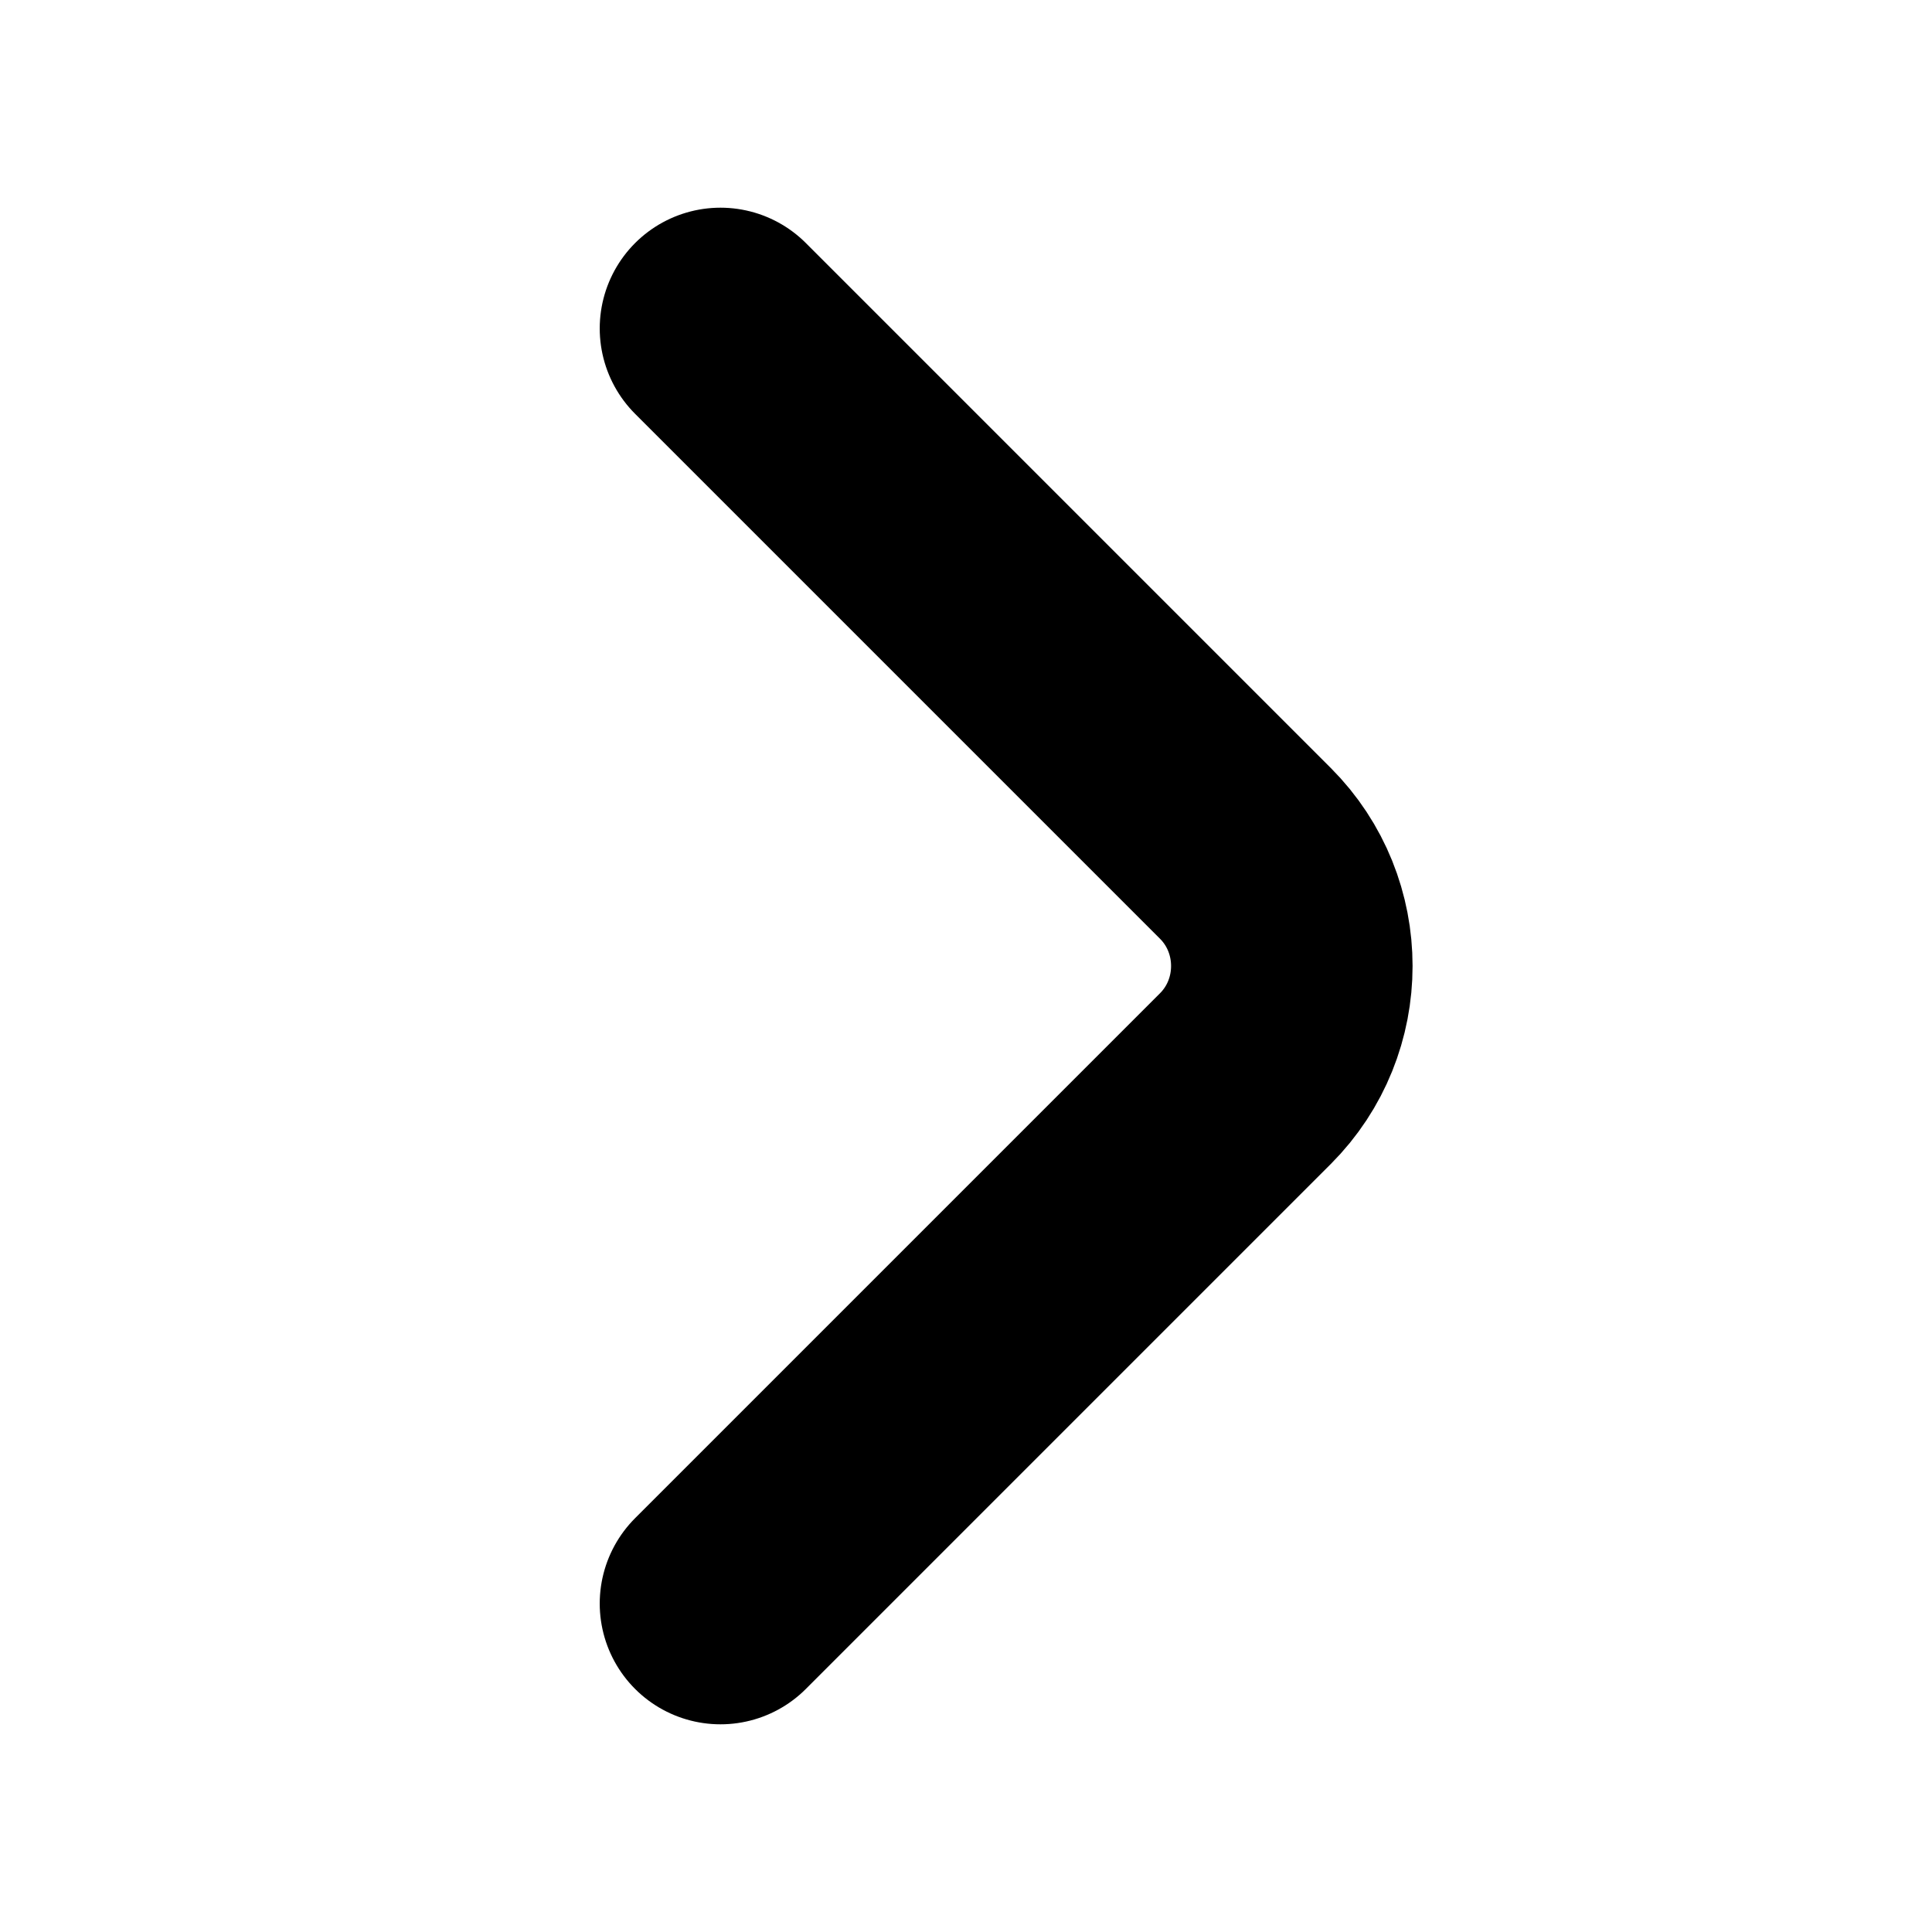
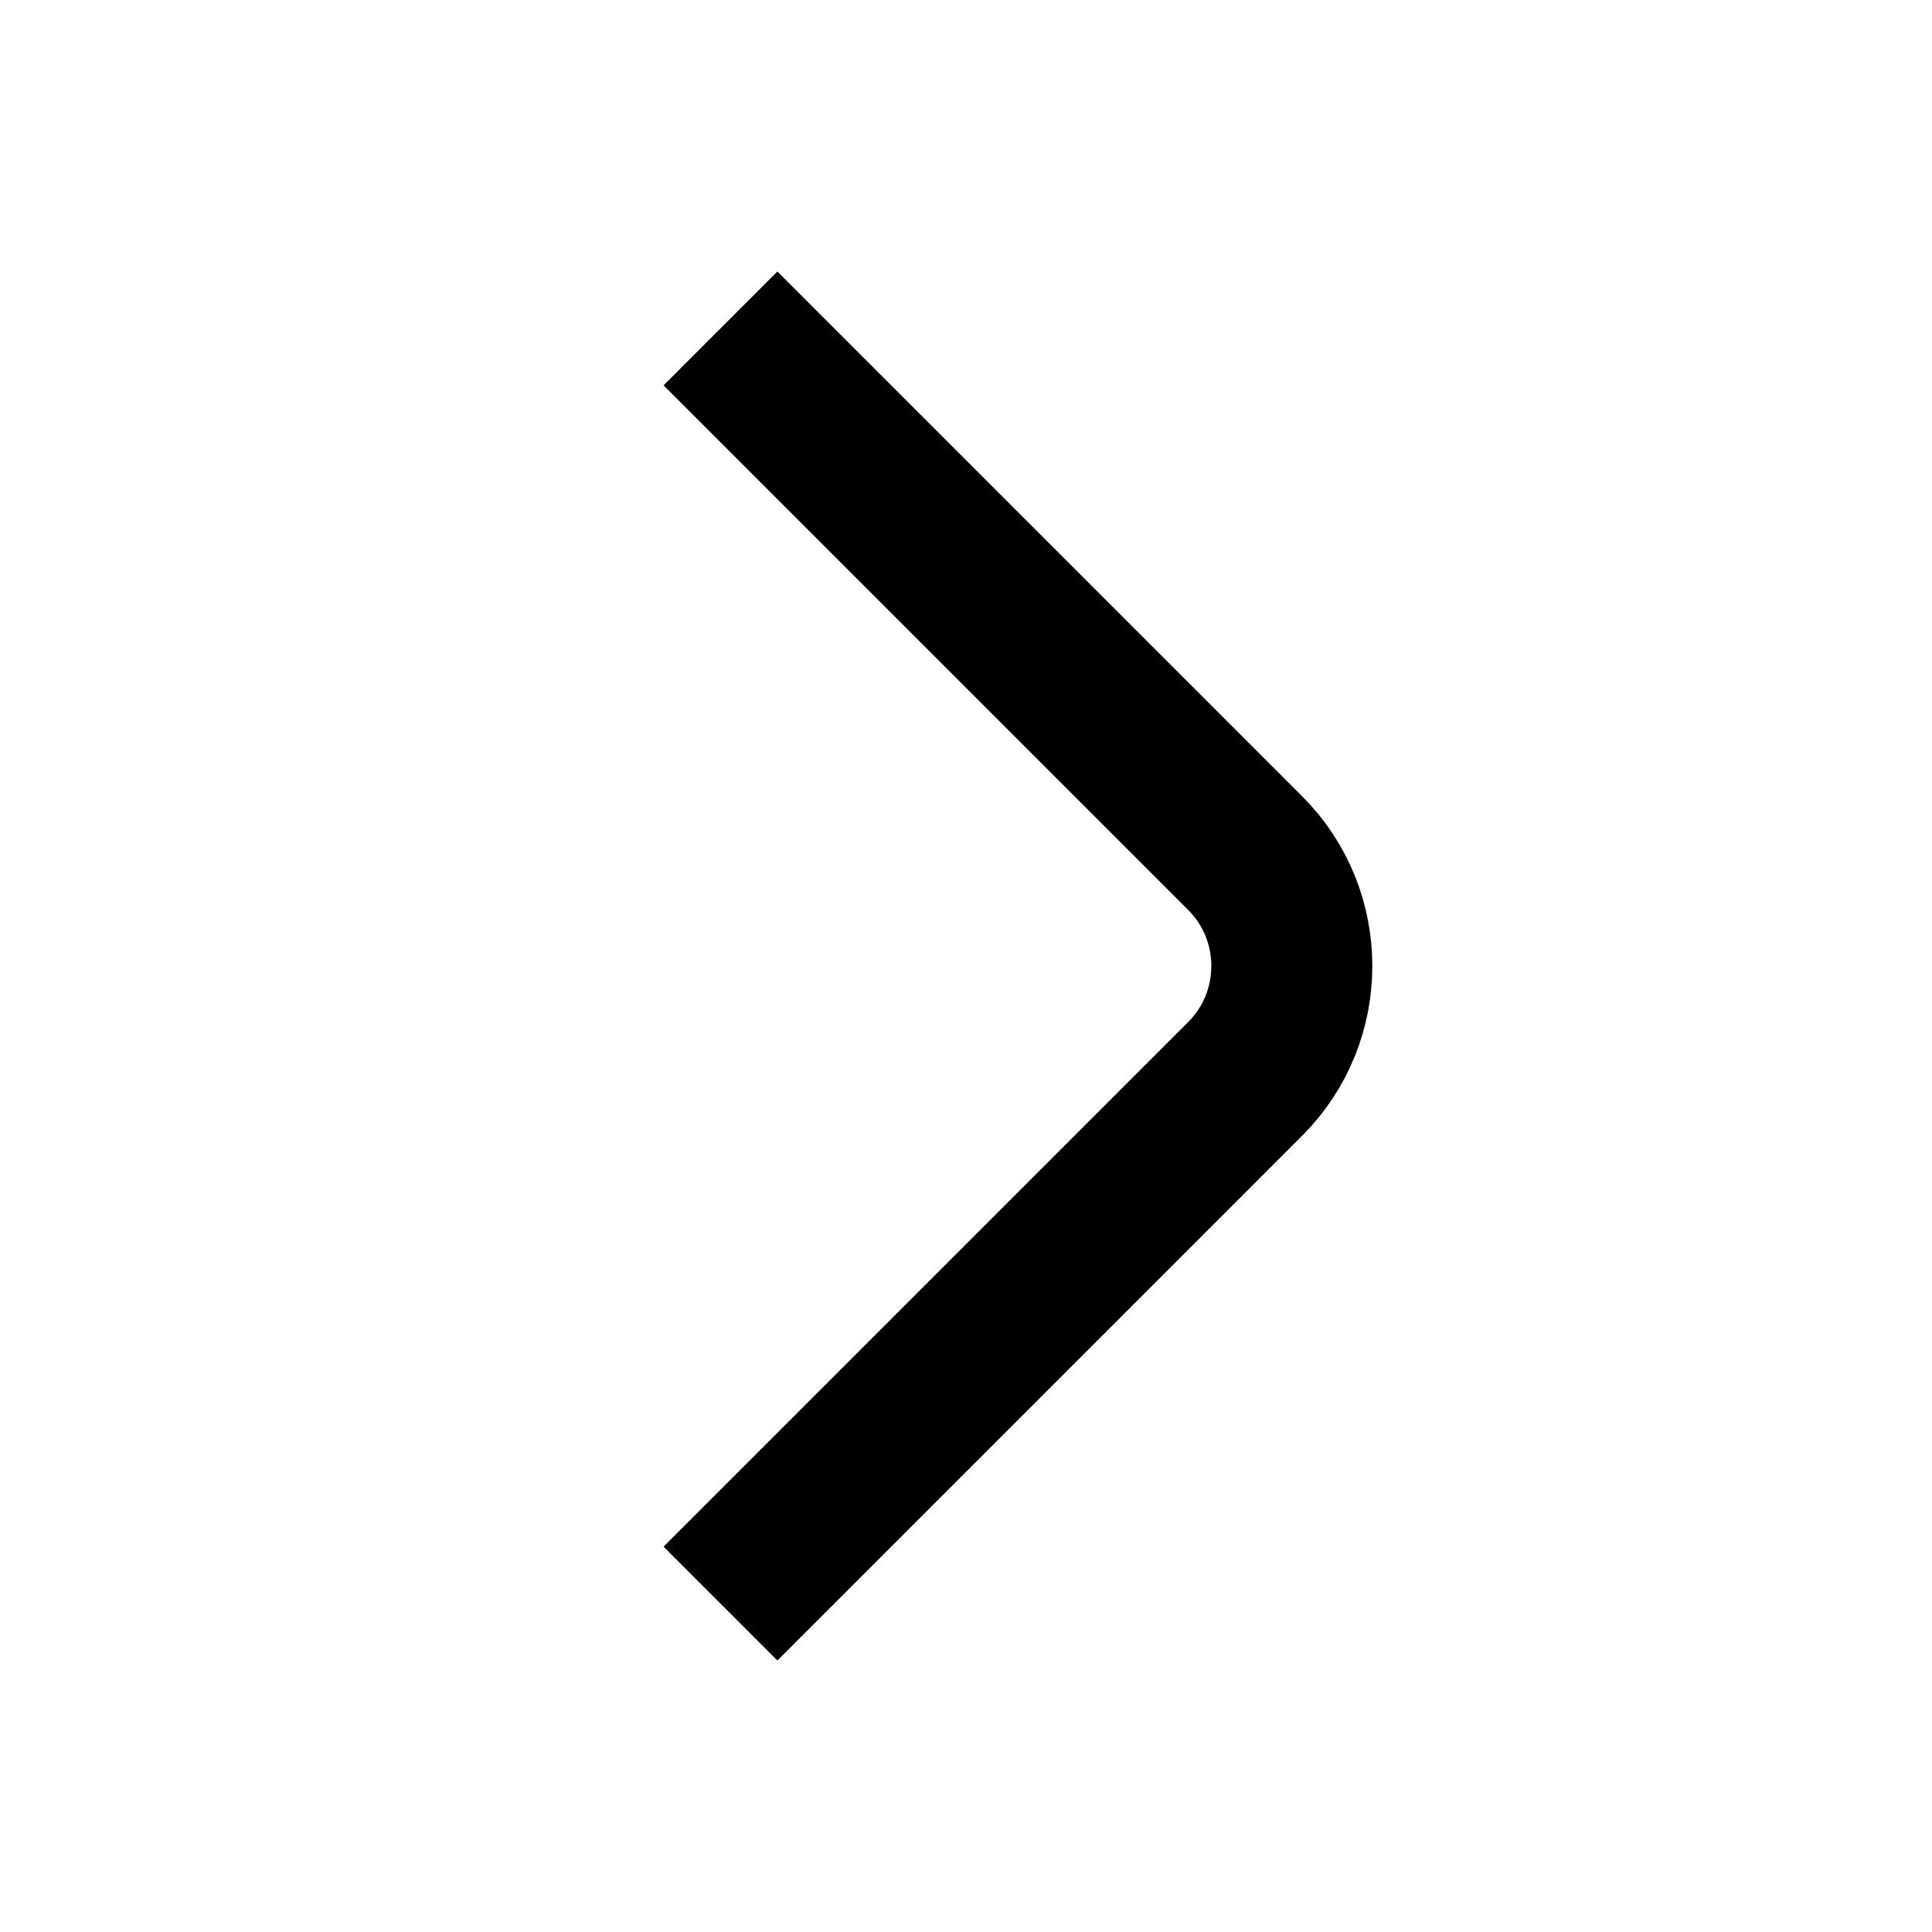
<svg xmlns="http://www.w3.org/2000/svg" width="12" height="12" viewBox="0 0 12 12" fill="none">
-   <path d="M4.475 9.96L7.735 6.7C8.12 6.315 8.12 5.685 7.735 5.3L4.475 2.04" stroke="black" stroke-width="1.5" stroke-miterlimit="10" stroke-linecap="round" stroke-linejoin="round" />
+   <path d="M4.475 9.96L7.735 6.7C8.12 6.315 8.12 5.685 7.735 5.3L4.475 2.04" stroke="black" strokeWidth="1.5" stroke-miterlimit="10" strokeLinecap="round" stroke-linejoin="round" />
</svg>
